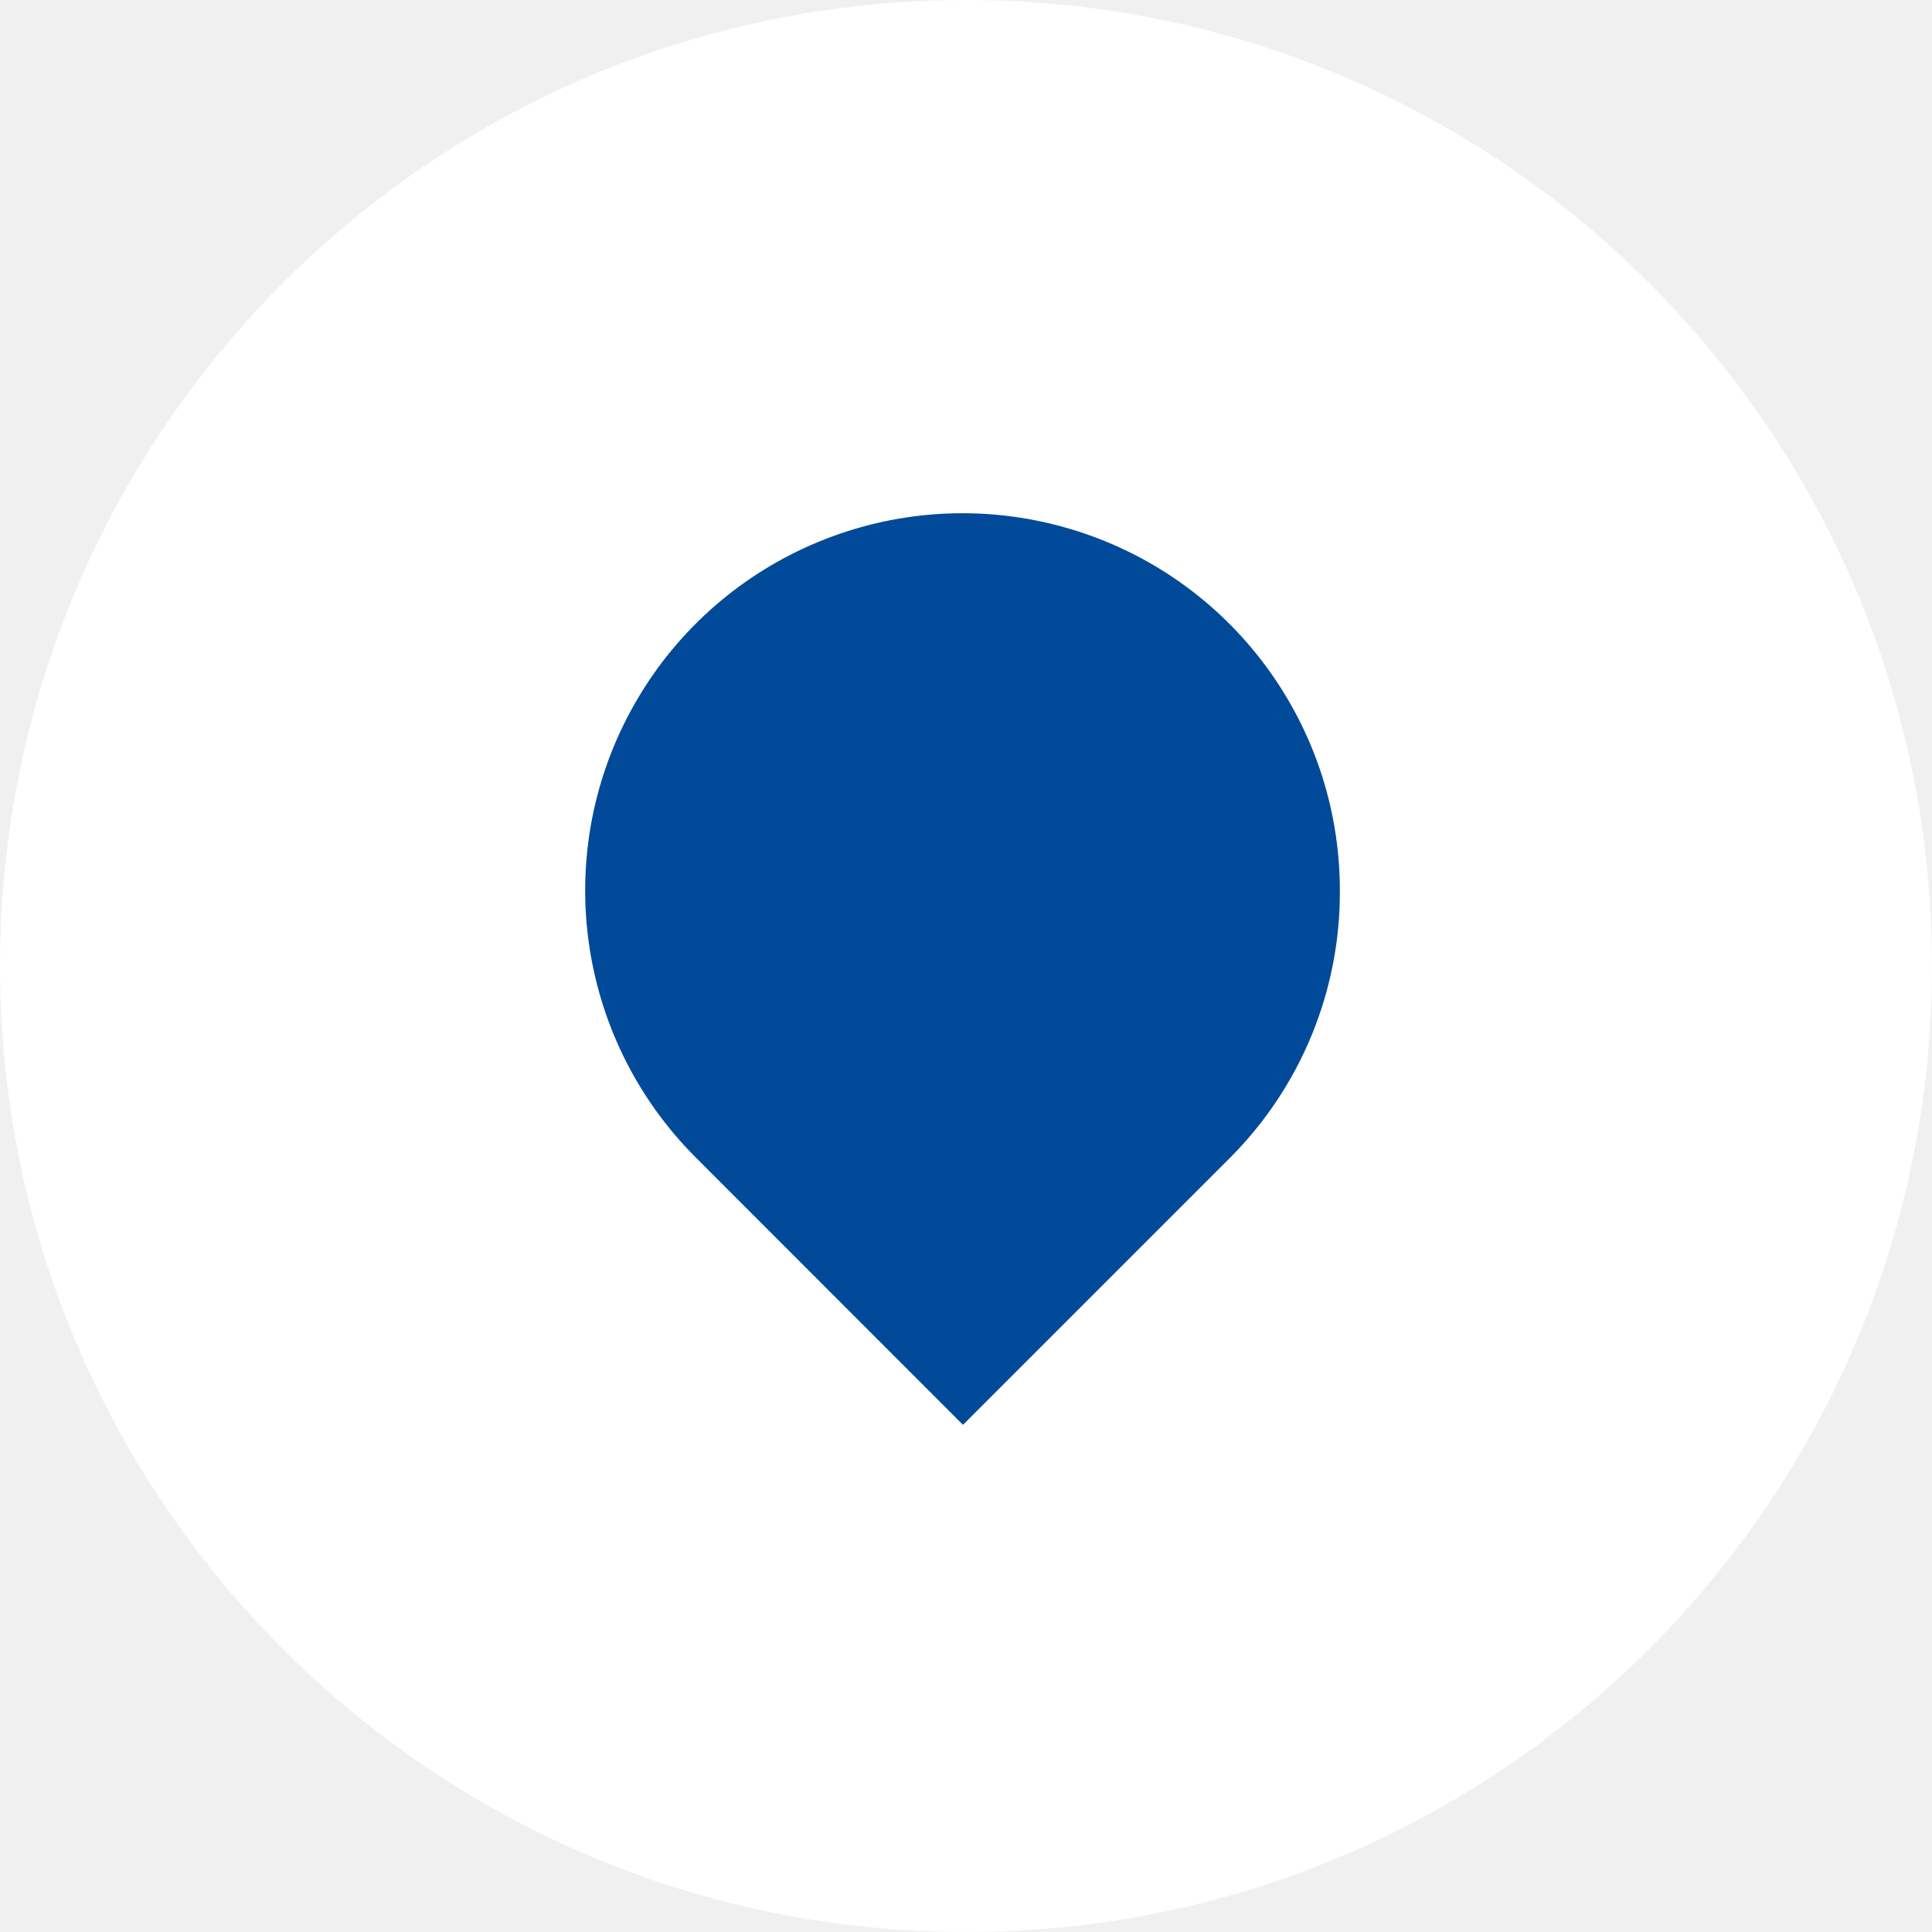
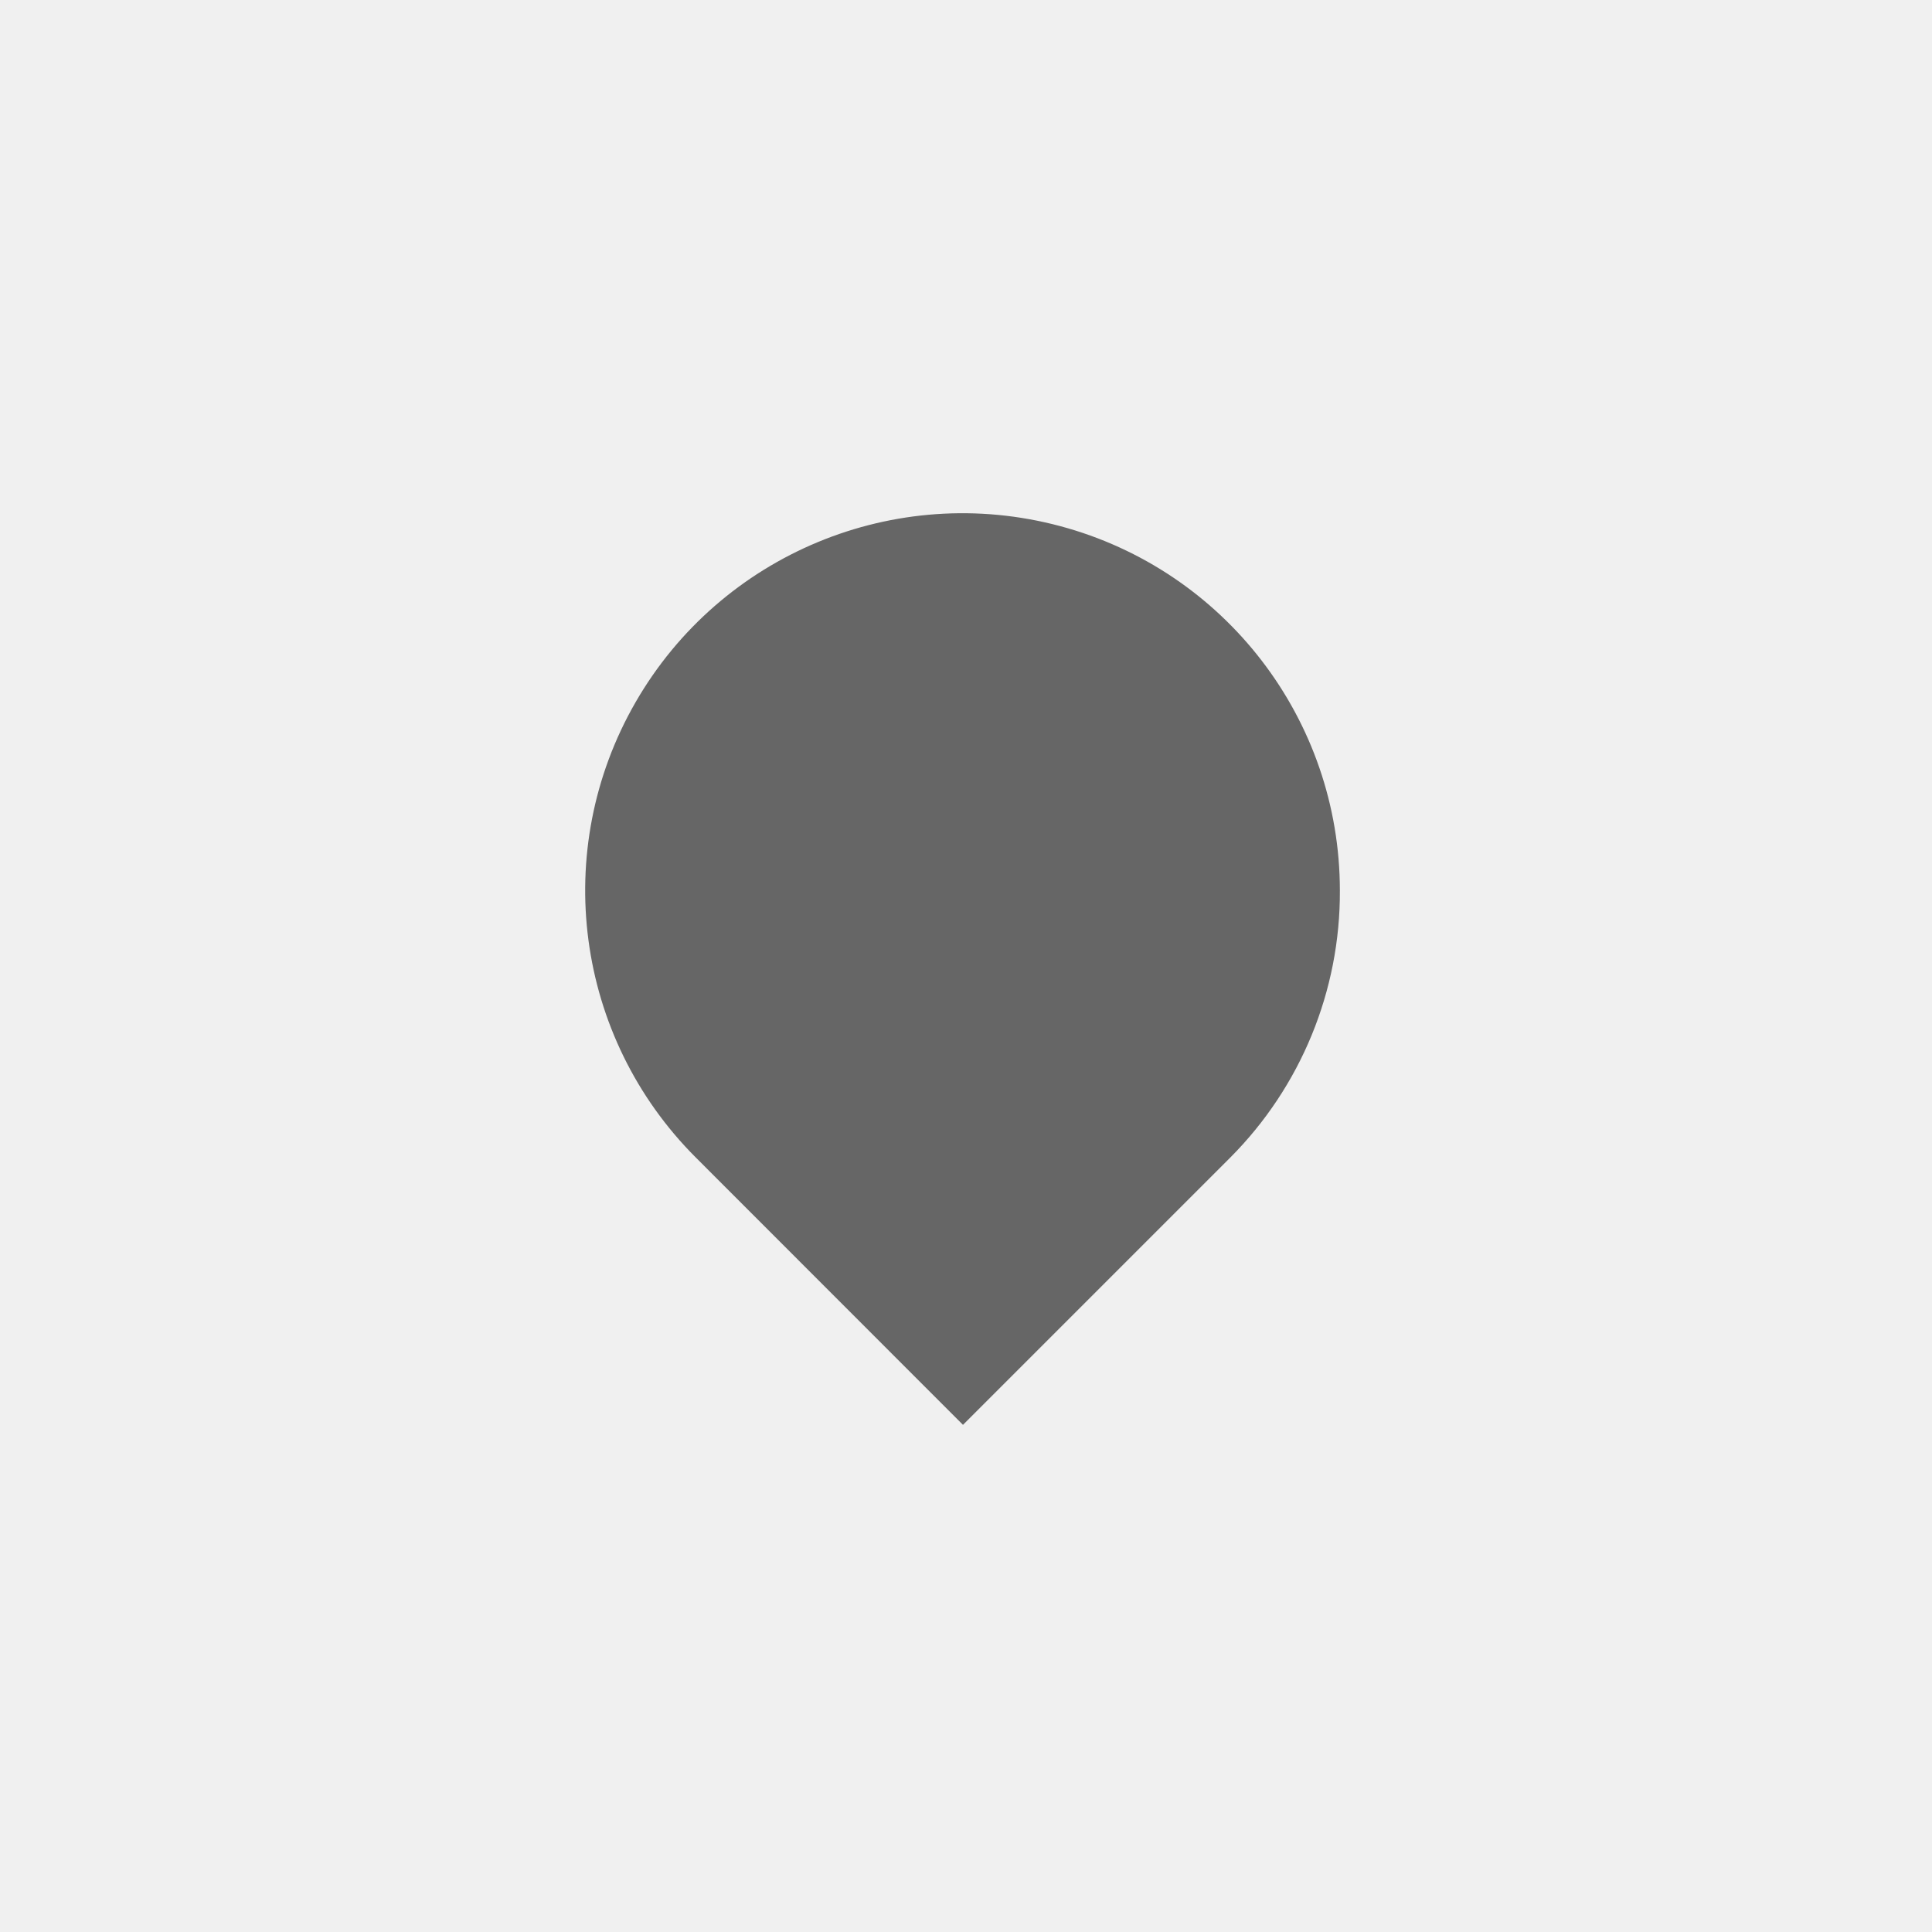
<svg xmlns="http://www.w3.org/2000/svg" viewBox="0 0 128 128">
  <defs>
-     <style>.cls-1{fill:#fff;}.cls-2{fill:#004a99;}</style>
+     <style>.cls-1{fill:#fff;opacity:0;}.cls-2{fill:#666;}</style>
  </defs>
  <g id="pin">
    <circle class="cls-1" cx="64" cy="64" r="64" />
  </g>
  <g id="icon">
    <path id="pin-2" data-name="pin" class="cls-2" d="M88.77,59a25,25,0,1,0-42.66,17.7h0l17.69,17.7,17.7-17.7h0A24.89,24.89,0,0,0,88.77,59Z" />
  </g>
</svg>
